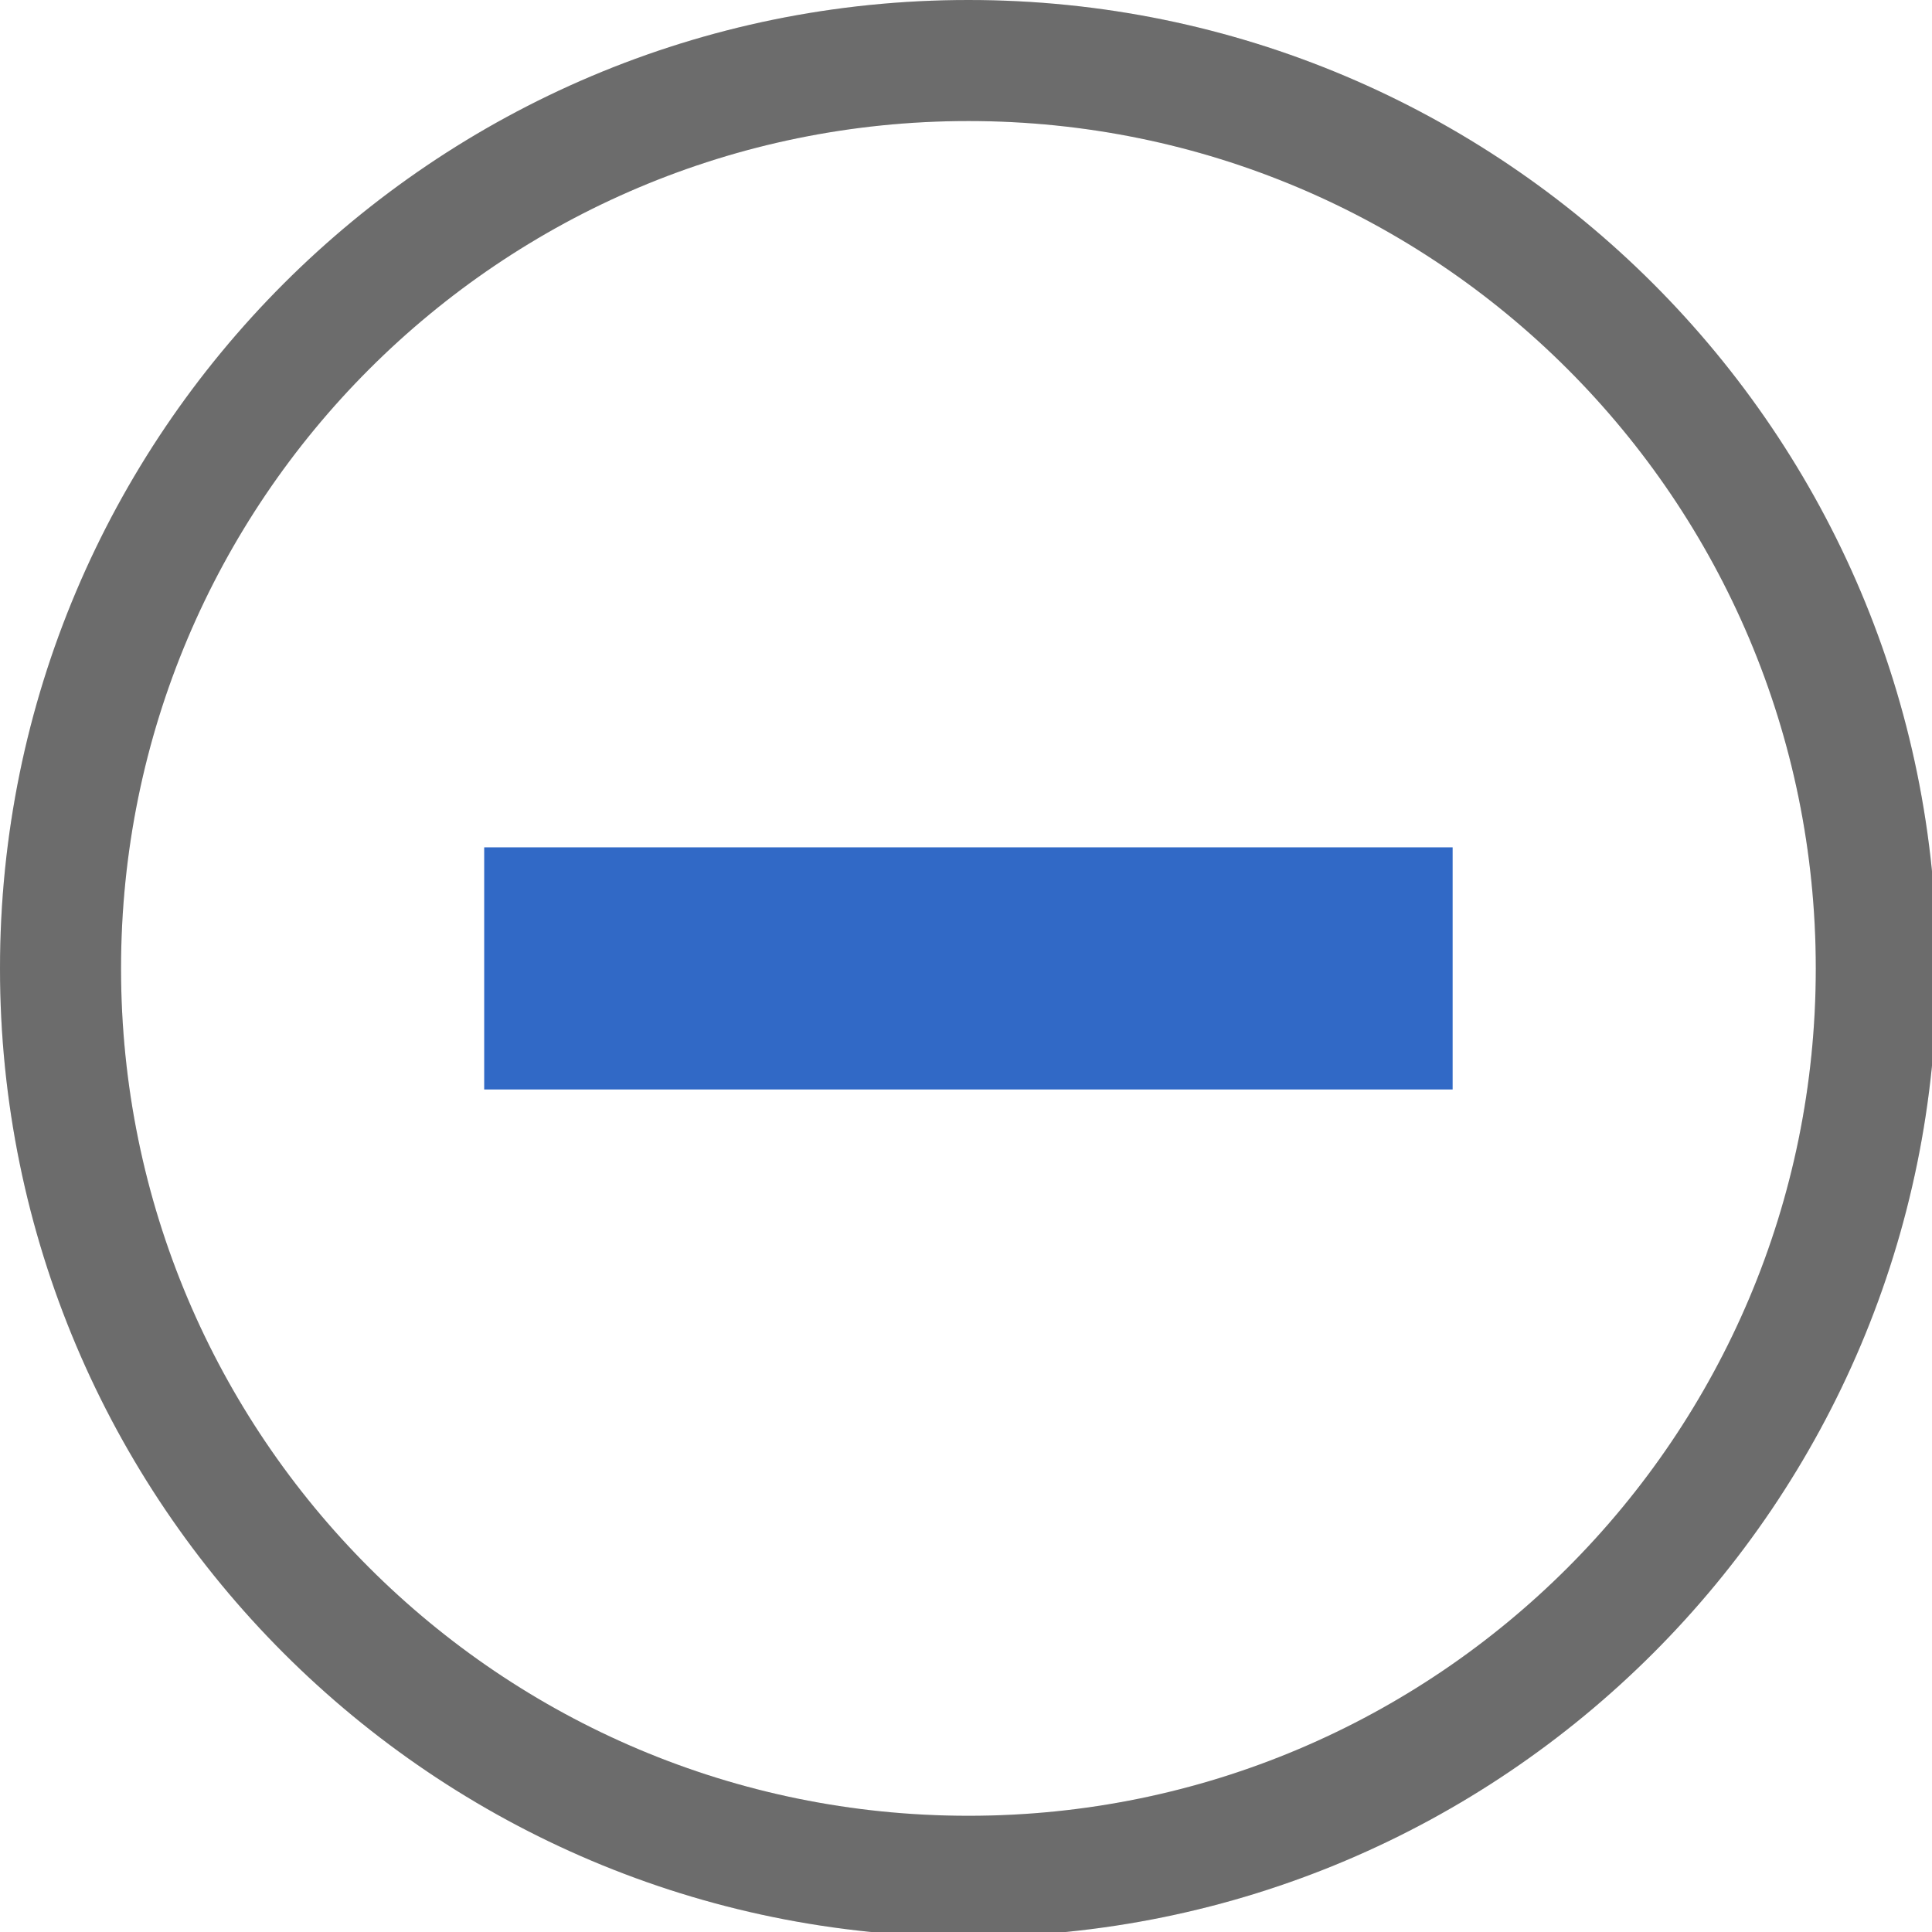
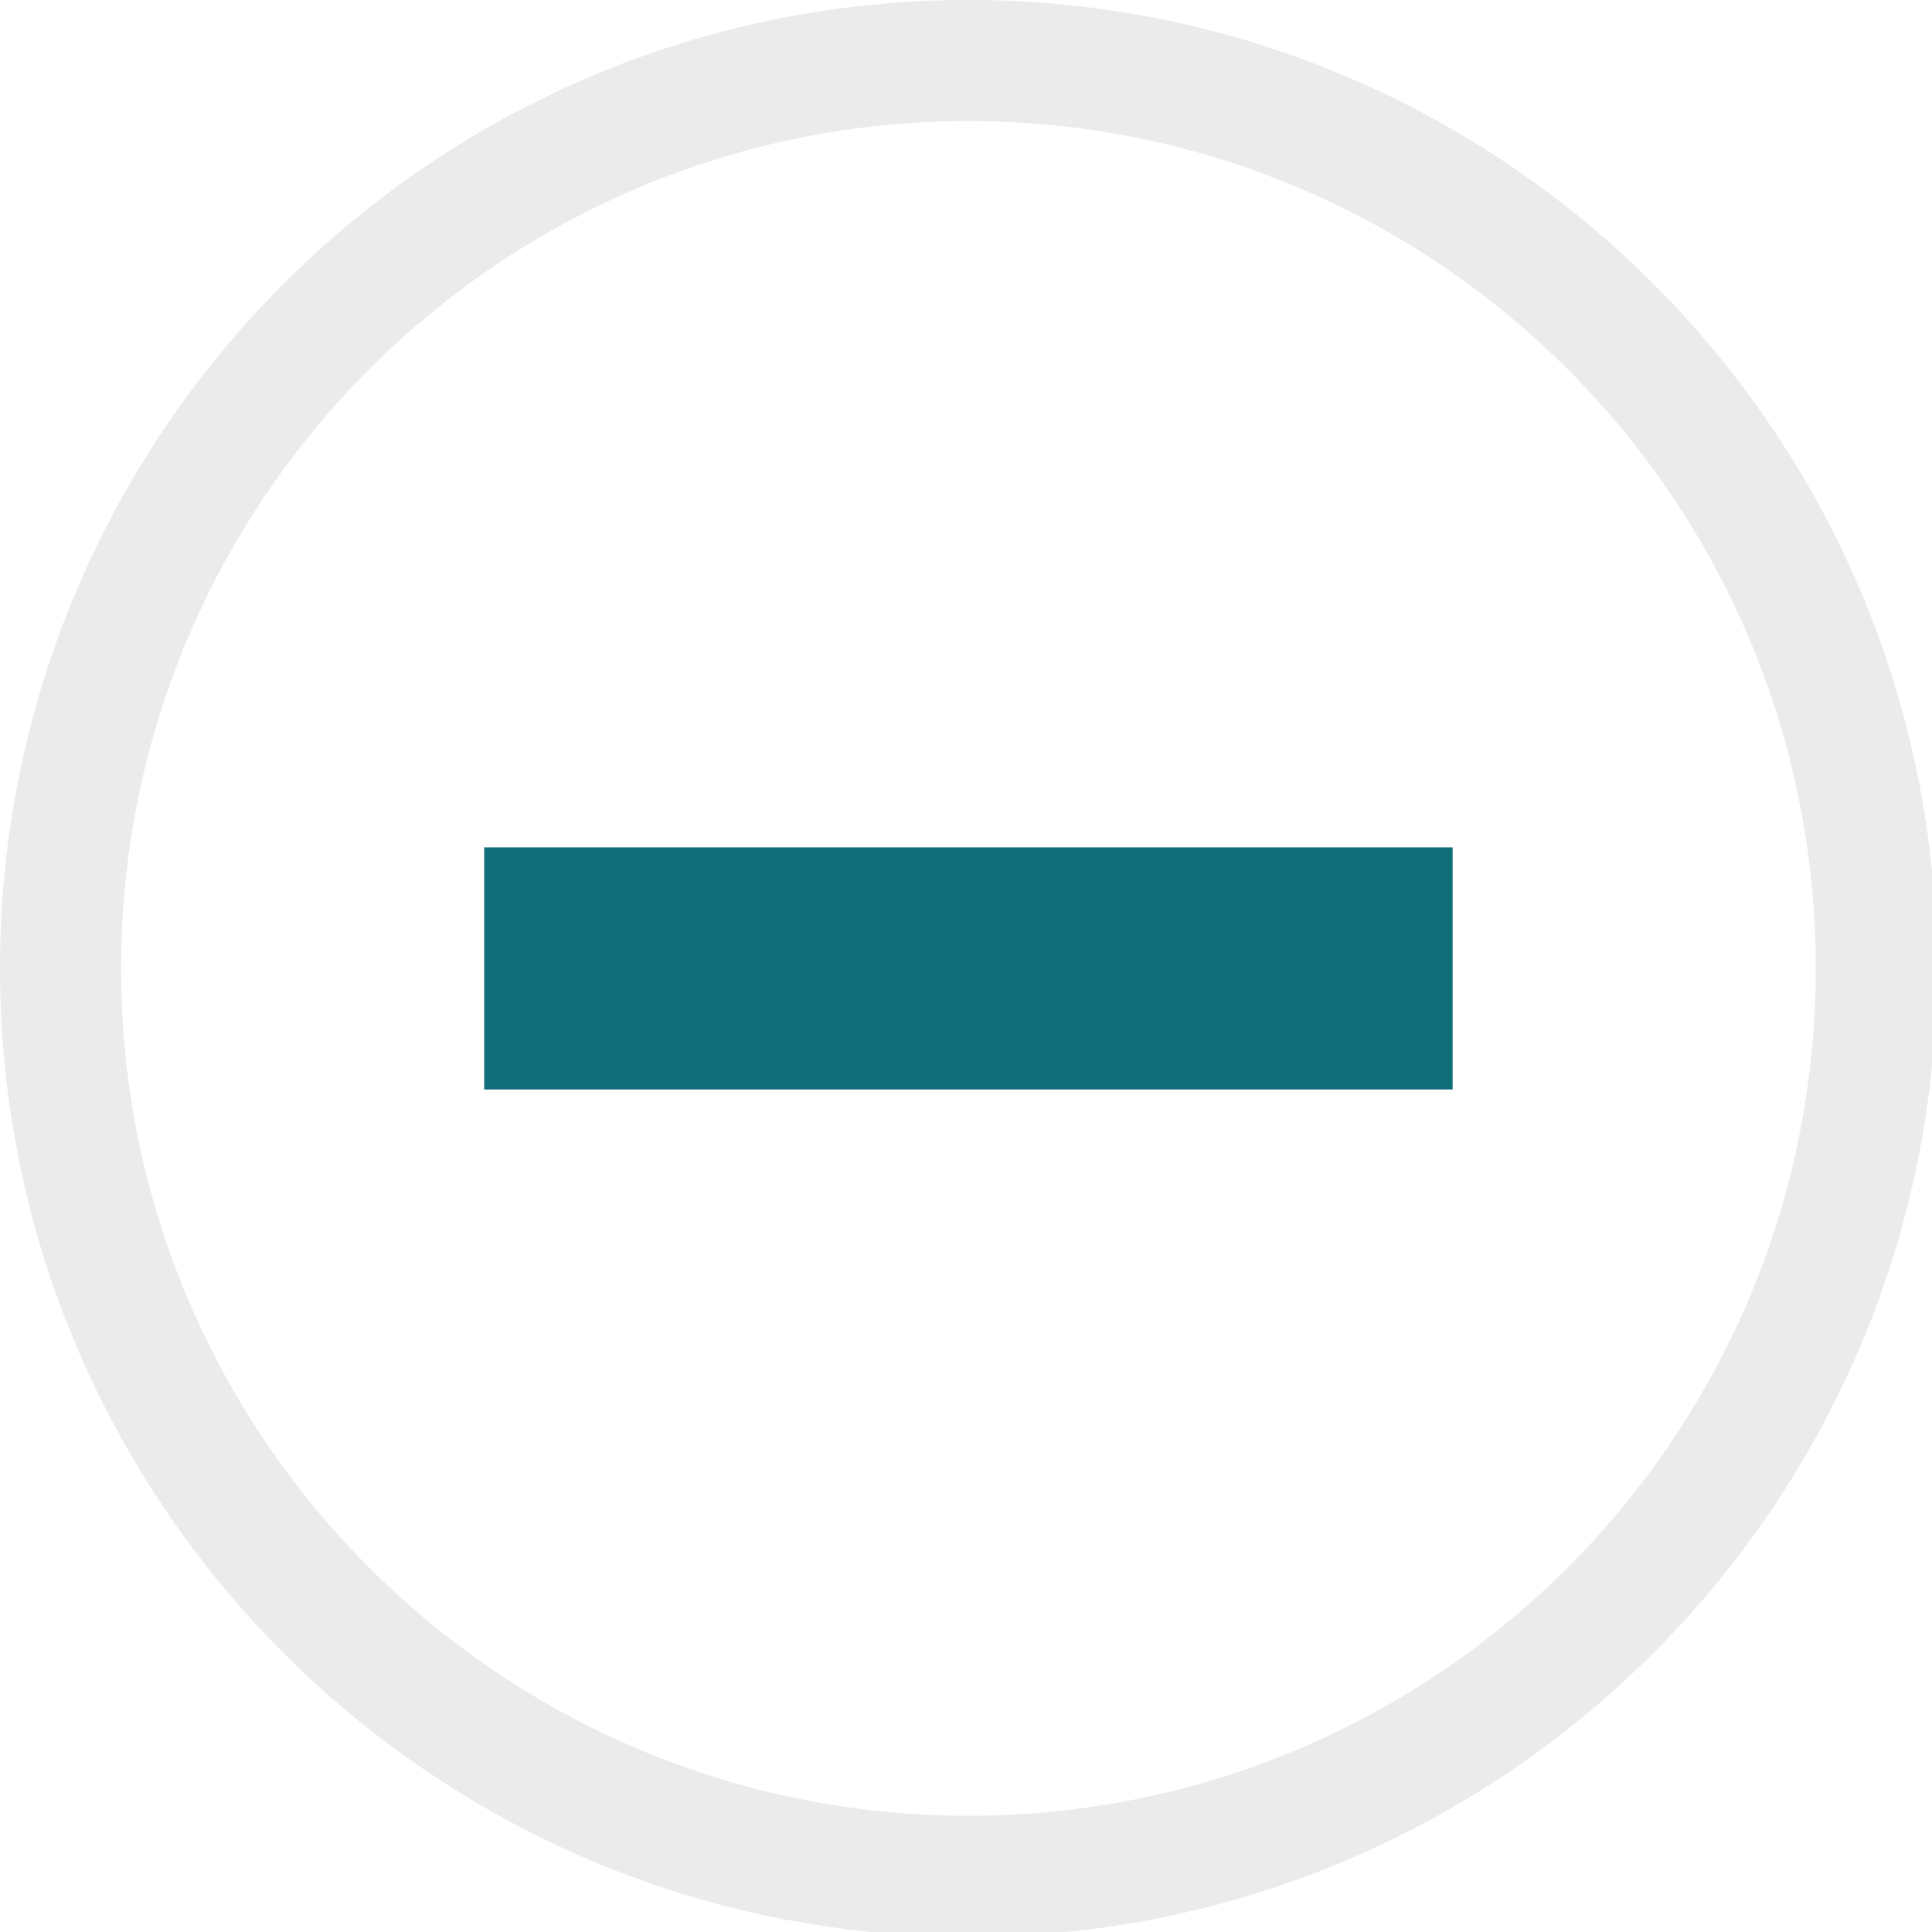
<svg xmlns="http://www.w3.org/2000/svg" width="133pt" height="133pt" viewBox="0 0 133 133" version="1.1">
  <g id="surface1">
-     <path style=" stroke:none;fill-rule:nonzero;fill:#000000;fill-opacity:0.5;" d="M 66.668 0 C 29.852 0 0 29.852 0 66.668 C 0 103.484 29.852 133.332 66.668 133.332 C 103.484 133.332 133.332 103.484 133.332 66.668 C 133.332 29.852 103.484 0 66.668 0 Z M 66.668 8.332 C 98.895 8.332 125 34.441 125 66.668 C 125 98.895 98.895 125 66.668 125 C 34.441 125 8.332 98.895 8.332 66.668 C 8.332 34.441 34.441 8.332 66.668 8.332 Z M 66.668 8.332 " />
-     <path style=" stroke:none;fill-rule:nonzero;fill:#000000;fill-opacity:0.15;" d="M 66.668 0 C 29.852 0 0 29.852 0 66.668 C 0 103.484 29.852 133.332 66.668 133.332 C 103.484 133.332 133.332 103.484 133.332 66.668 C 133.332 29.852 103.484 0 66.668 0 Z M 66.668 8.332 C 98.895 8.332 125 34.441 125 66.668 C 125 98.895 98.895 125 66.668 125 C 34.441 125 8.332 98.895 8.332 66.668 C 8.332 34.441 34.441 8.332 66.668 8.332 Z M 66.668 8.332 " />
-     <path style=" stroke:none;fill-rule:nonzero;fill:#3169C6;fill-opacity:1;" d="M 33.332 58.332 L 100 58.332 L 100 75 L 33.332 75 Z M 33.332 58.332 " />
+     <path style=" stroke:none;fill-rule:nonzero;fill:#dcdcdc;fill-opacity:0.5;" d="M 66.668 0 C 29.852 0 0 29.852 0 66.668 C 0 103.484 29.852 133.332 66.668 133.332 C 103.484 133.332 133.332 103.484 133.332 66.668 C 133.332 29.852 103.484 0 66.668 0 Z M 66.668 8.332 C 98.895 8.332 125 34.441 125 66.668 C 125 98.895 98.895 125 66.668 125 C 34.441 125 8.332 98.895 8.332 66.668 C 8.332 34.441 34.441 8.332 66.668 8.332 Z M 66.668 8.332 " />
+     <path style=" stroke:none;fill-rule:nonzero;fill:#dcdcdc;fill-opacity:0.15;" d="M 66.668 0 C 29.852 0 0 29.852 0 66.668 C 0 103.484 29.852 133.332 66.668 133.332 C 103.484 133.332 133.332 103.484 133.332 66.668 C 133.332 29.852 103.484 0 66.668 0 Z M 66.668 8.332 C 98.895 8.332 125 34.441 125 66.668 C 125 98.895 98.895 125 66.668 125 C 34.441 125 8.332 98.895 8.332 66.668 C 8.332 34.441 34.441 8.332 66.668 8.332 Z M 66.668 8.332 " />
+     <path style=" stroke:none;fill-rule:nonzero;fill:#126d7a;fill-opacity:1;" d="M 33.332 58.332 L 100 58.332 L 100 75 L 33.332 75 Z M 33.332 58.332 " />
  </g>
</svg>
